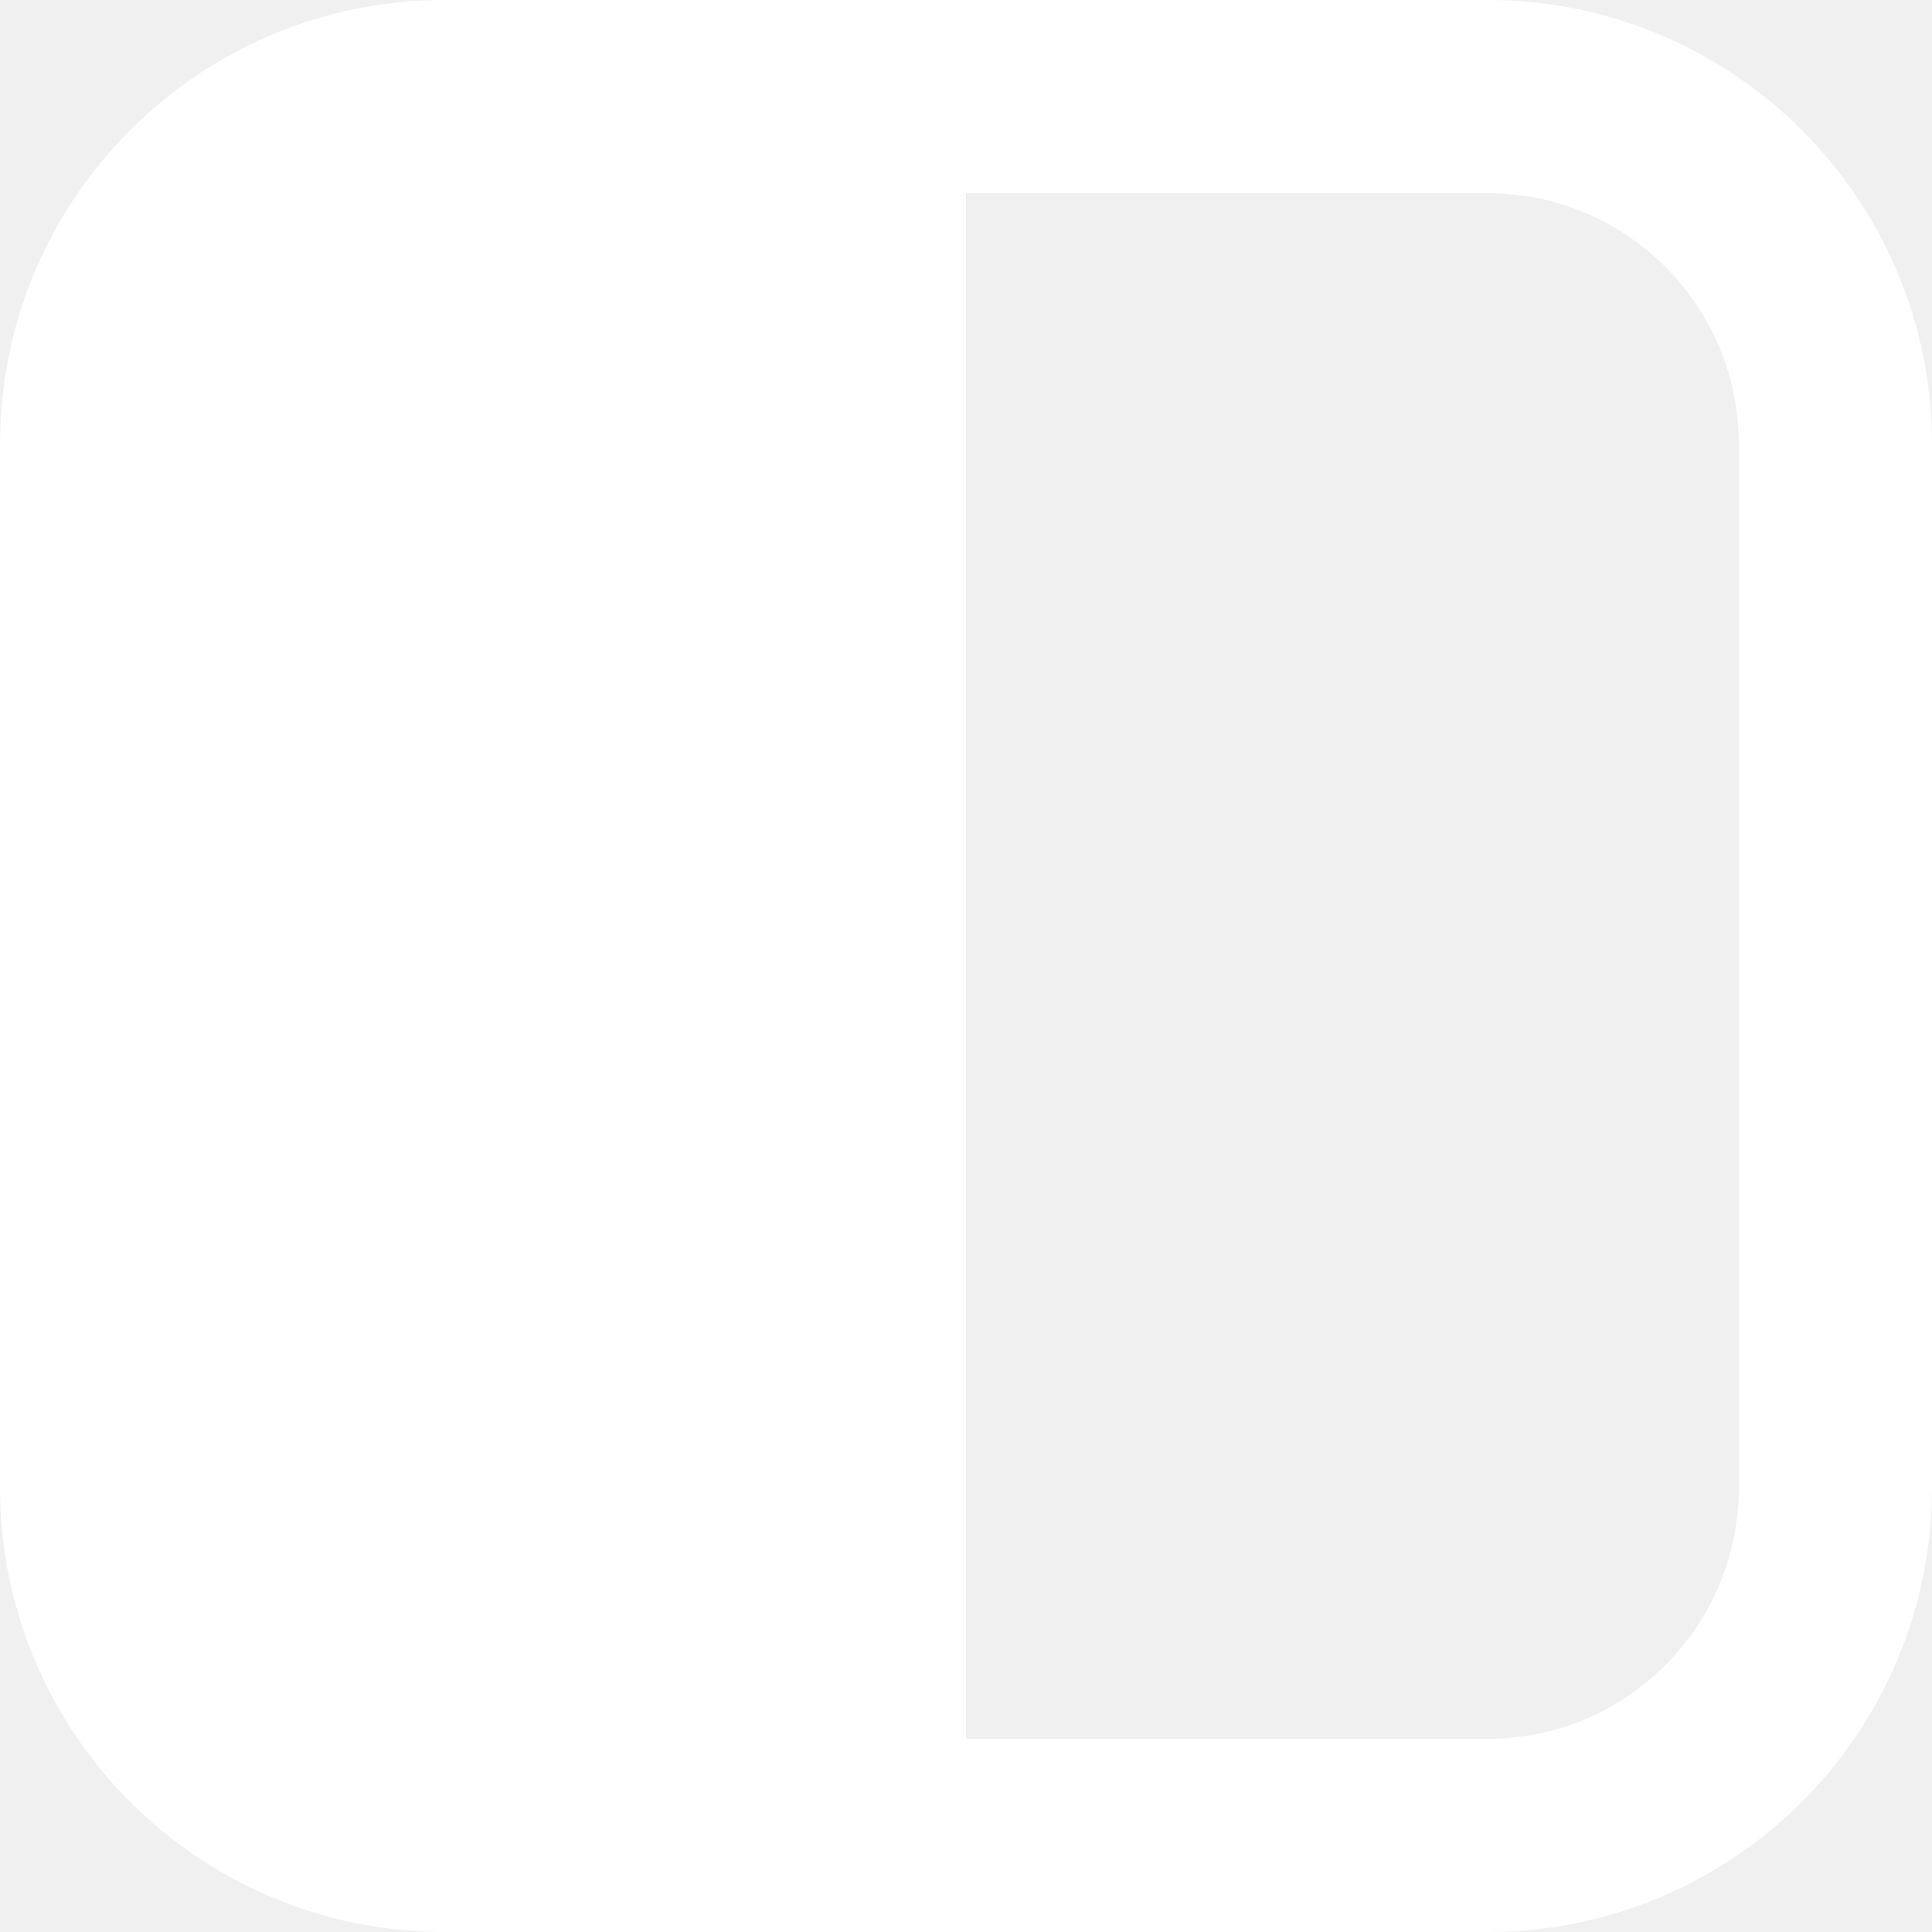
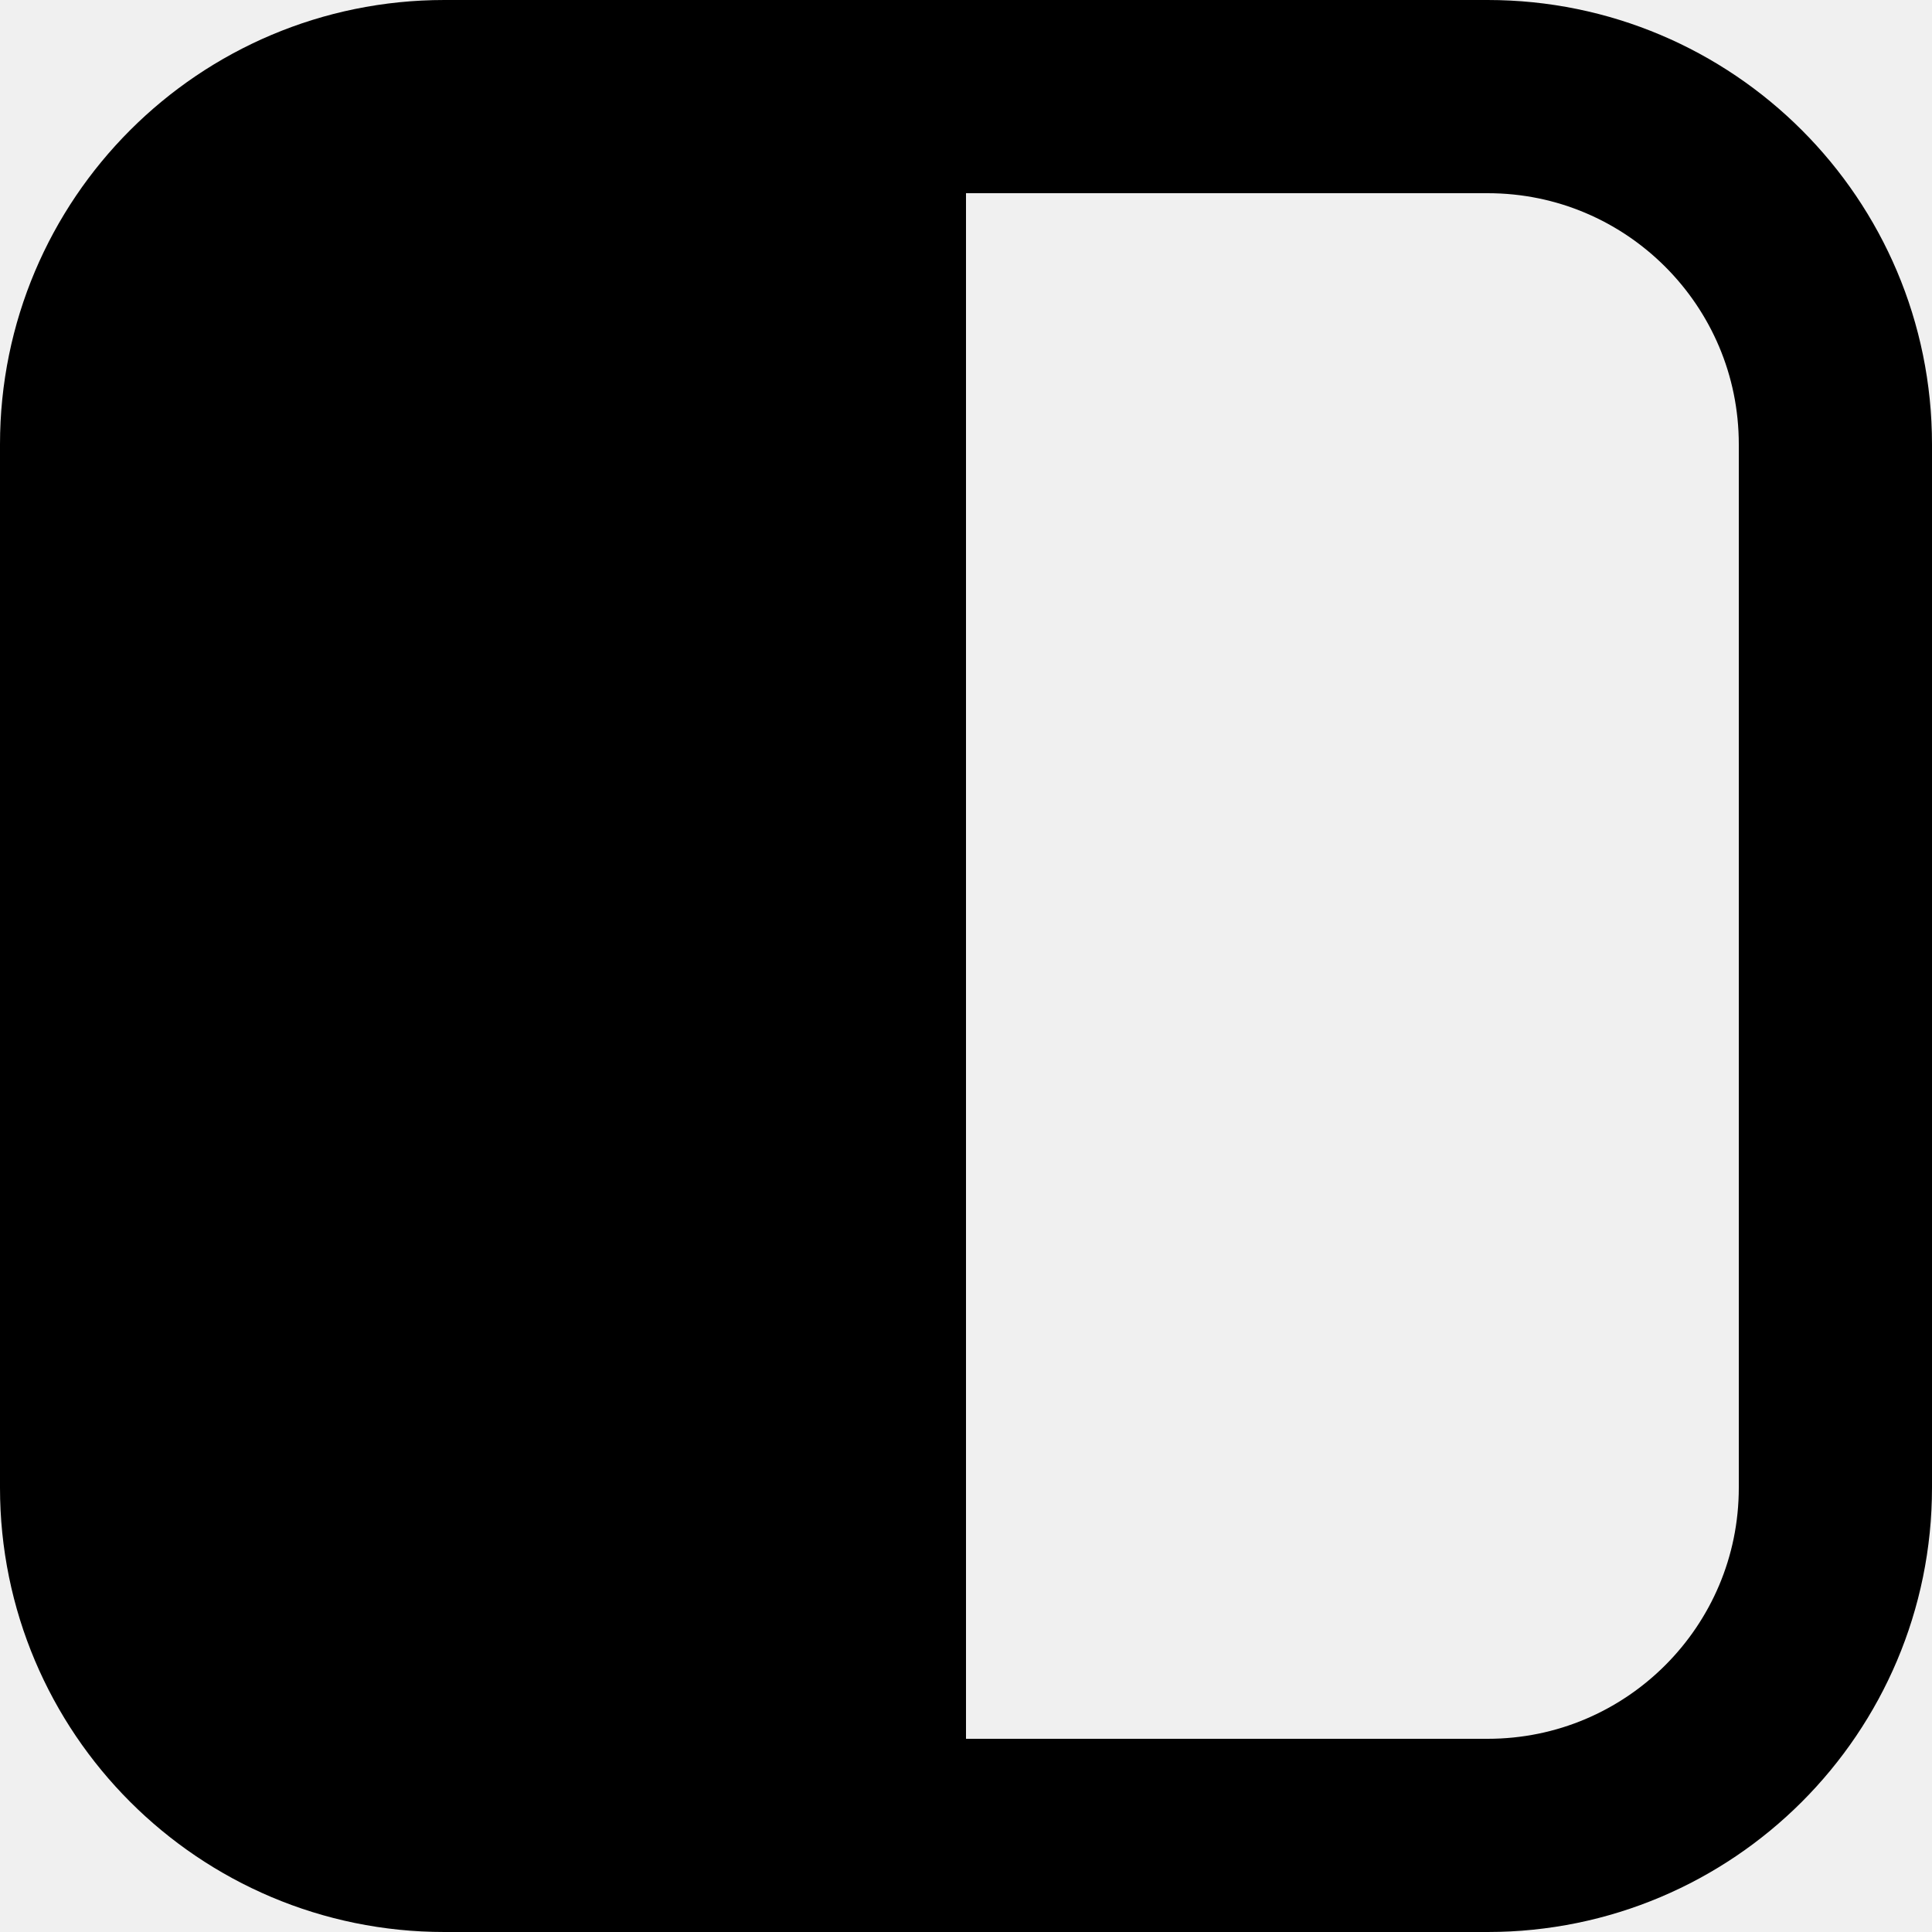
<svg xmlns="http://www.w3.org/2000/svg" width="100" height="100" viewBox="0 0 100 100" fill="none">
  <g clip-path="url(#clip0_17_9)">
-     <rect x="5" y="5" width="90" height="90" rx="18" stroke="white" stroke-width="10" />
-     <rect x="7" y="9" width="43" height="82" fill="white" />
+     <rect x="5" y="5" width="90" height="90" rx="18" stroke="currentColor" stroke-width="10" />
+     <rect x="7" y="9" width="43" height="82" fill="currentColor" />
  </g>
  <defs>
    <clipPath id="clip0_17_9">
-       <rect width="100" height="100" fill="white" />
+       <rect width="100" height="100" fill="currentColor" />
    </clipPath>
  </defs>
</svg>
